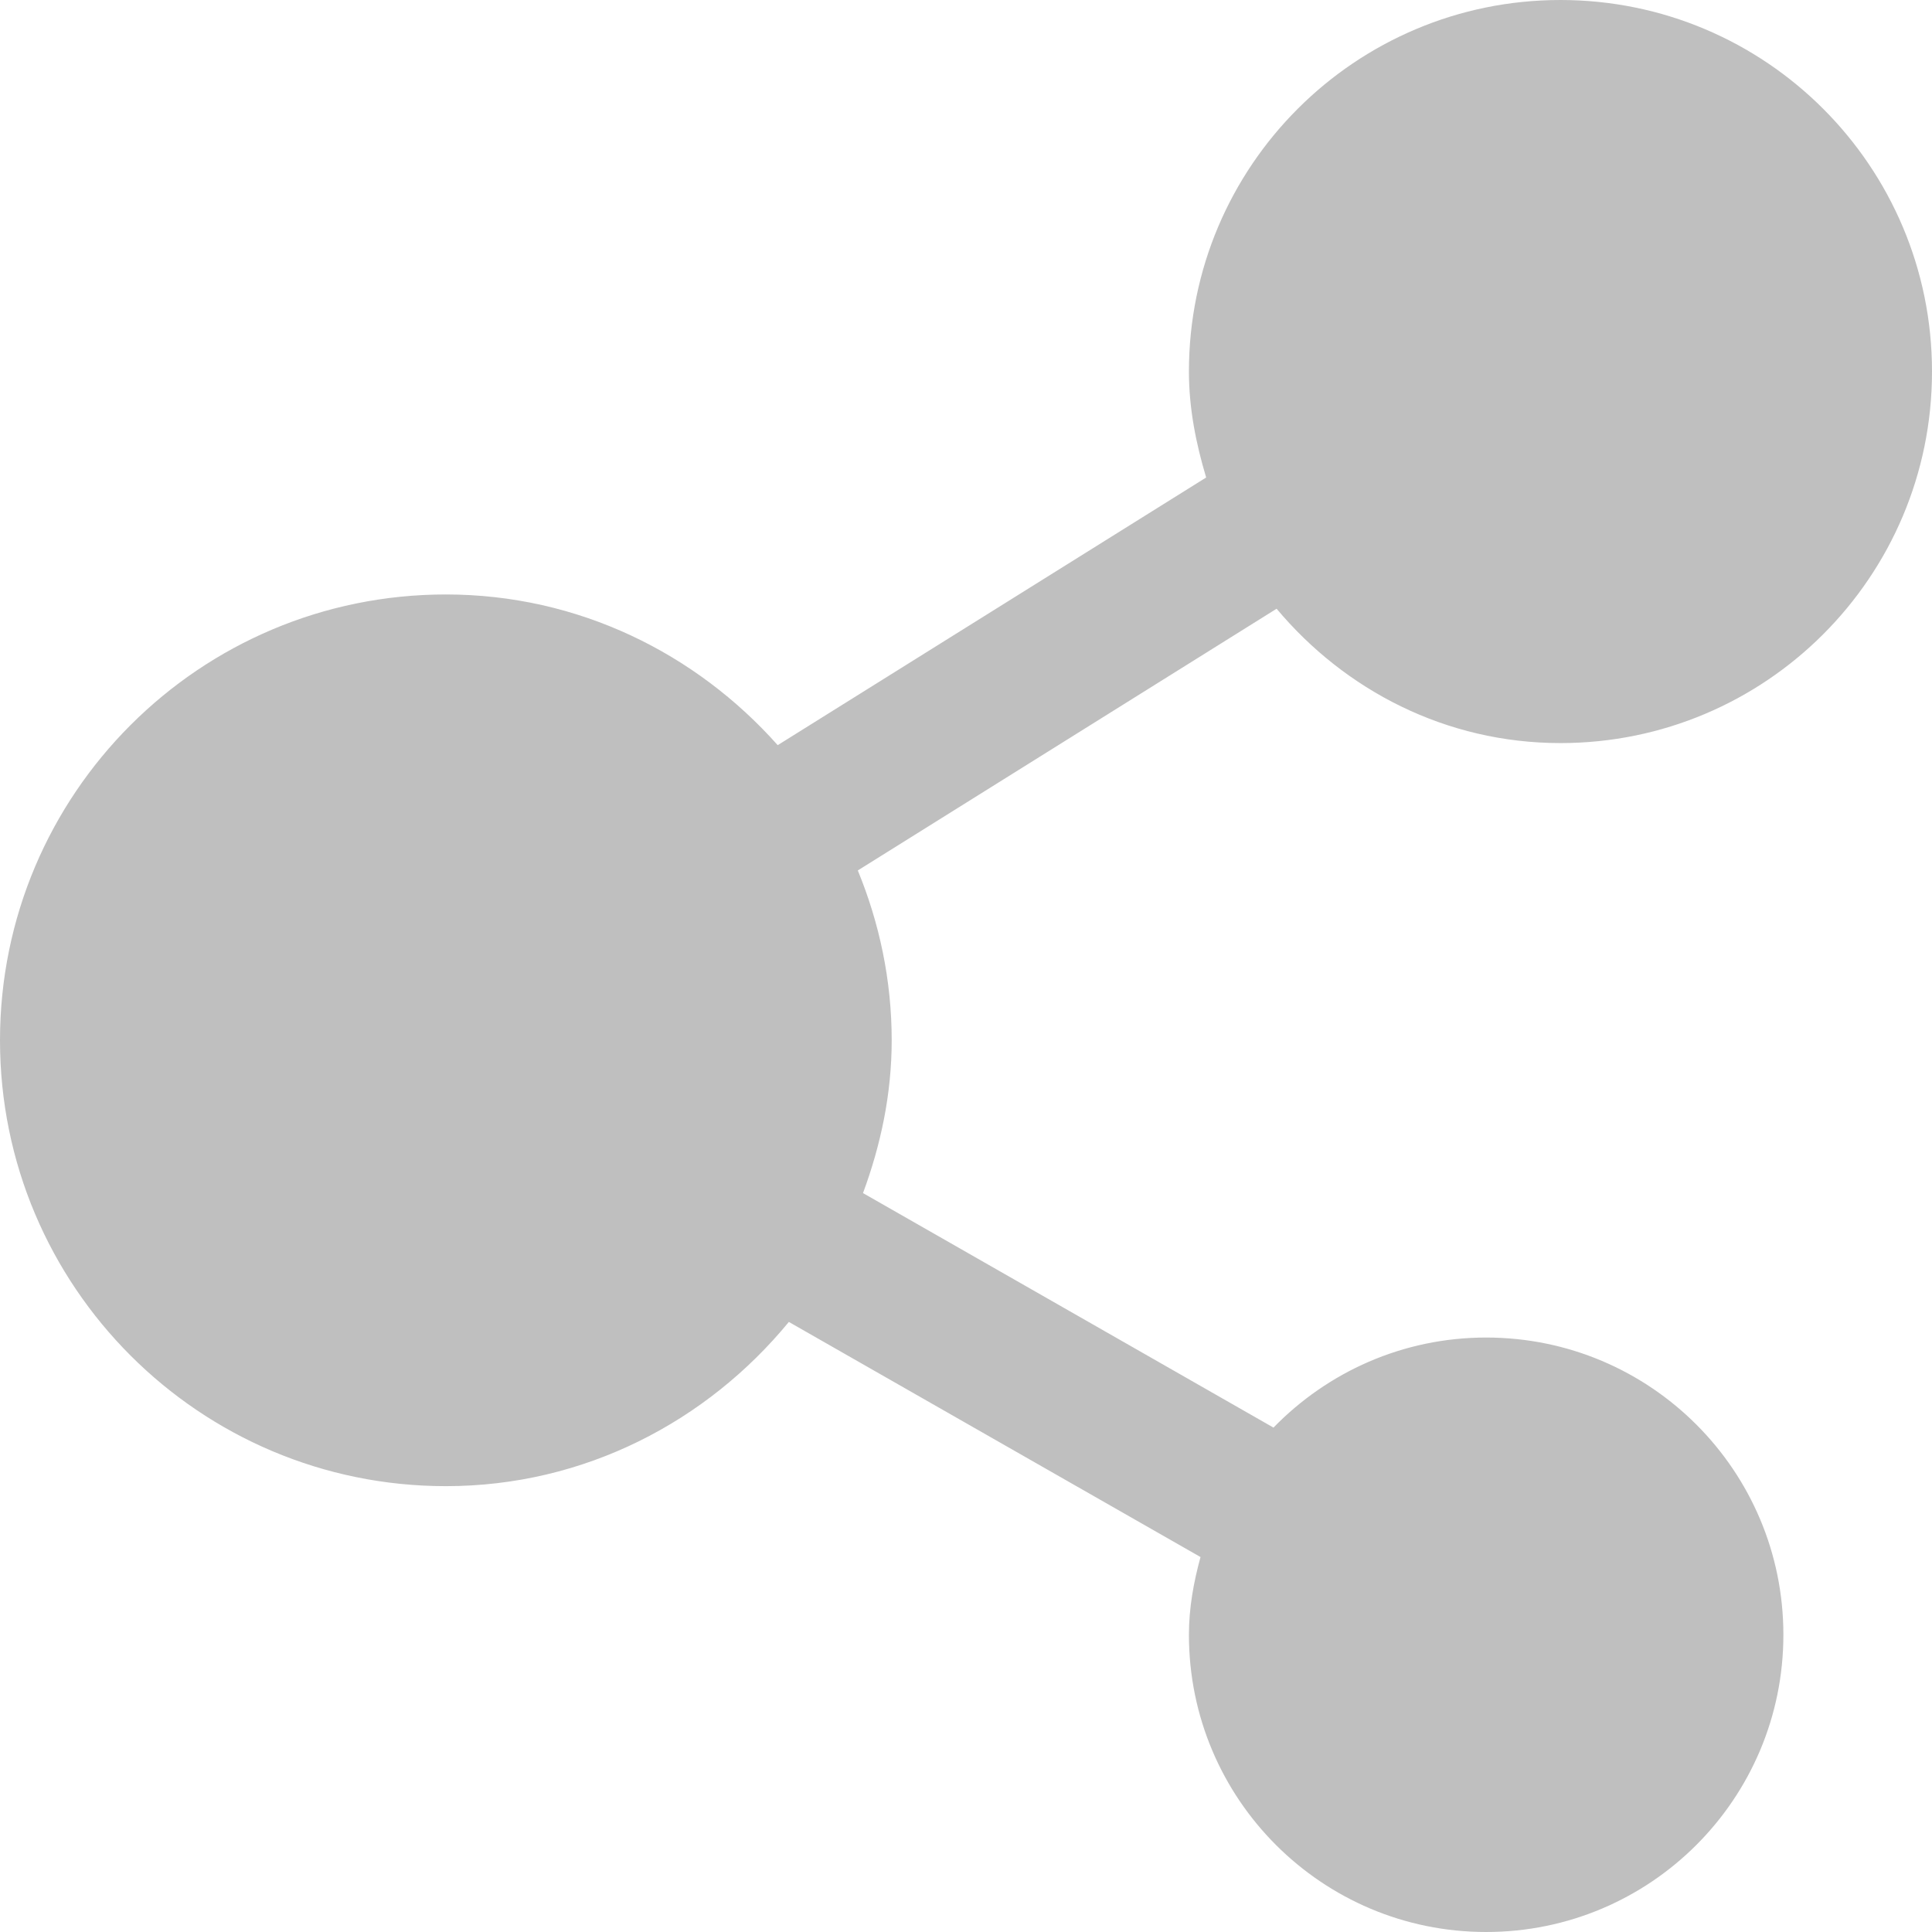
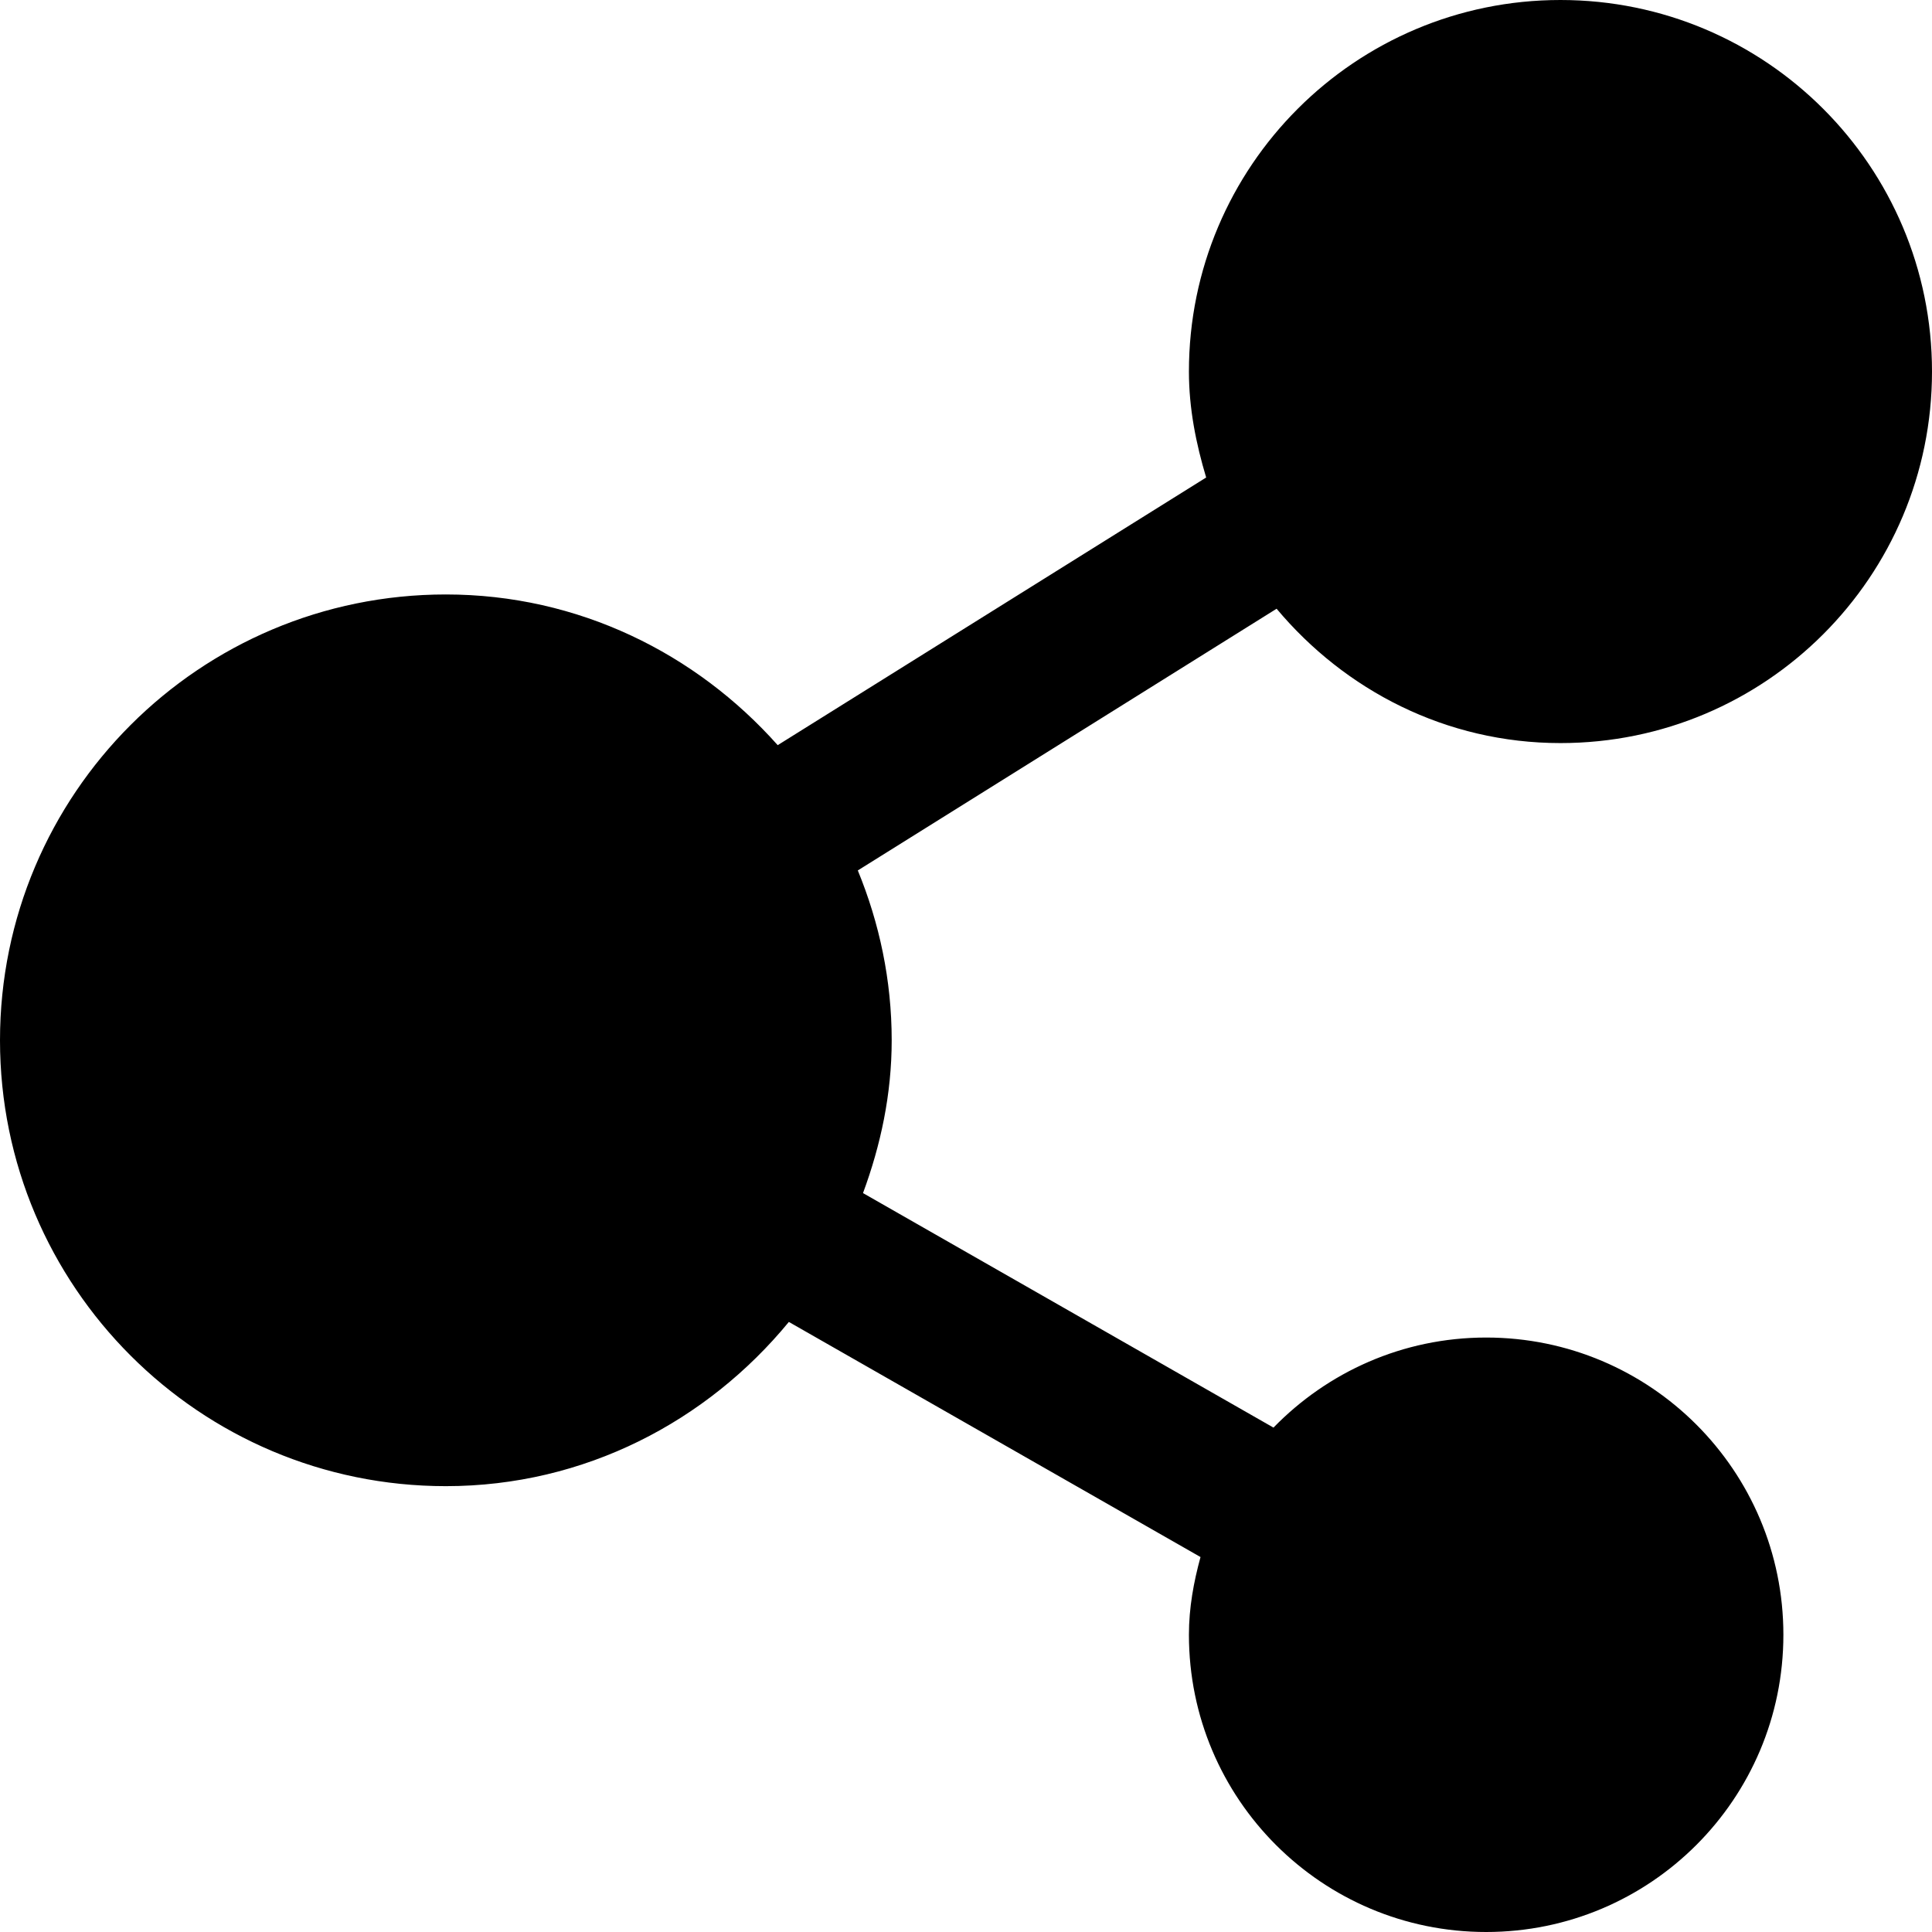
<svg xmlns="http://www.w3.org/2000/svg" preserveAspectRatio="xMidYMid" width="13" height="13" viewBox="0 0 13 13">
-   <defs>
-     <style>
- 
-       .cls-3 {
-         fill: #bfbfbf;
-       }
-     </style>
-   </defs>
  <g id="coupon-sharesvg">
-     <path d="M10.500,5.000 C9.729,5.000 9.049,4.644 8.590,4.096 C8.590,4.096 5.772,5.857 5.772,5.857 C5.917,6.210 6.000,6.595 6.000,7.000 C6.000,7.363 5.926,7.706 5.807,8.028 C5.807,8.028 8.569,9.606 8.569,9.606 C8.932,9.233 9.438,9.000 10.000,9.000 C11.105,9.000 12.000,9.895 12.000,11.000 C12.000,12.105 11.105,13.000 10.000,13.000 C8.895,13.000 8.000,12.105 8.000,11.000 C8.000,10.818 8.032,10.645 8.078,10.477 C8.078,10.477 5.308,8.895 5.308,8.895 C4.758,9.564 3.934,10.000 3.000,10.000 C1.343,10.000 -0.000,8.657 -0.000,7.000 C-0.000,5.343 1.343,4.000 3.000,4.000 C3.892,4.000 4.684,4.397 5.233,5.014 C5.233,5.014 8.116,3.213 8.116,3.213 C8.048,2.986 8.000,2.749 8.000,2.500 C8.000,1.119 9.119,-0.000 10.500,-0.000 C11.881,-0.000 13.000,1.119 13.000,2.500 C13.000,3.881 11.881,5.000 10.500,5.000 Z" id="path-1" class="cls-3" fill-rule="evenodd" />
+     <path d="M10.500,5.000 C9.729,5.000 9.049,4.644 8.590,4.096 C8.590,4.096 5.772,5.857 5.772,5.857 C5.917,6.210 6.000,6.595 6.000,7.000 C6.000,7.363 5.926,7.706 5.807,8.028 C5.807,8.028 8.569,9.606 8.569,9.606 C8.932,9.233 9.438,9.000 10.000,9.000 C11.105,9.000 12.000,9.895 12.000,11.000 C12.000,12.105 11.105,13.000 10.000,13.000 C8.895,13.000 8.000,12.105 8.000,11.000 C8.000,10.818 8.032,10.645 8.078,10.477 C8.078,10.477 5.308,8.895 5.308,8.895 C4.758,9.564 3.934,10.000 3.000,10.000 C1.343,10.000 -0.000,8.657 -0.000,7.000 C-0.000,5.343 1.343,4.000 3.000,4.000 C3.892,4.000 4.684,4.397 5.233,5.014 C5.233,5.014 8.116,3.213 8.116,3.213 C8.048,2.986 8.000,2.749 8.000,2.500 C8.000,1.119 9.119,-0.000 10.500,-0.000 C11.881,-0.000 13.000,1.119 13.000,2.500 C13.000,3.881 11.881,5.000 10.500,5.000 Z" fill-rule="evenodd" />
  </g>
</svg>
